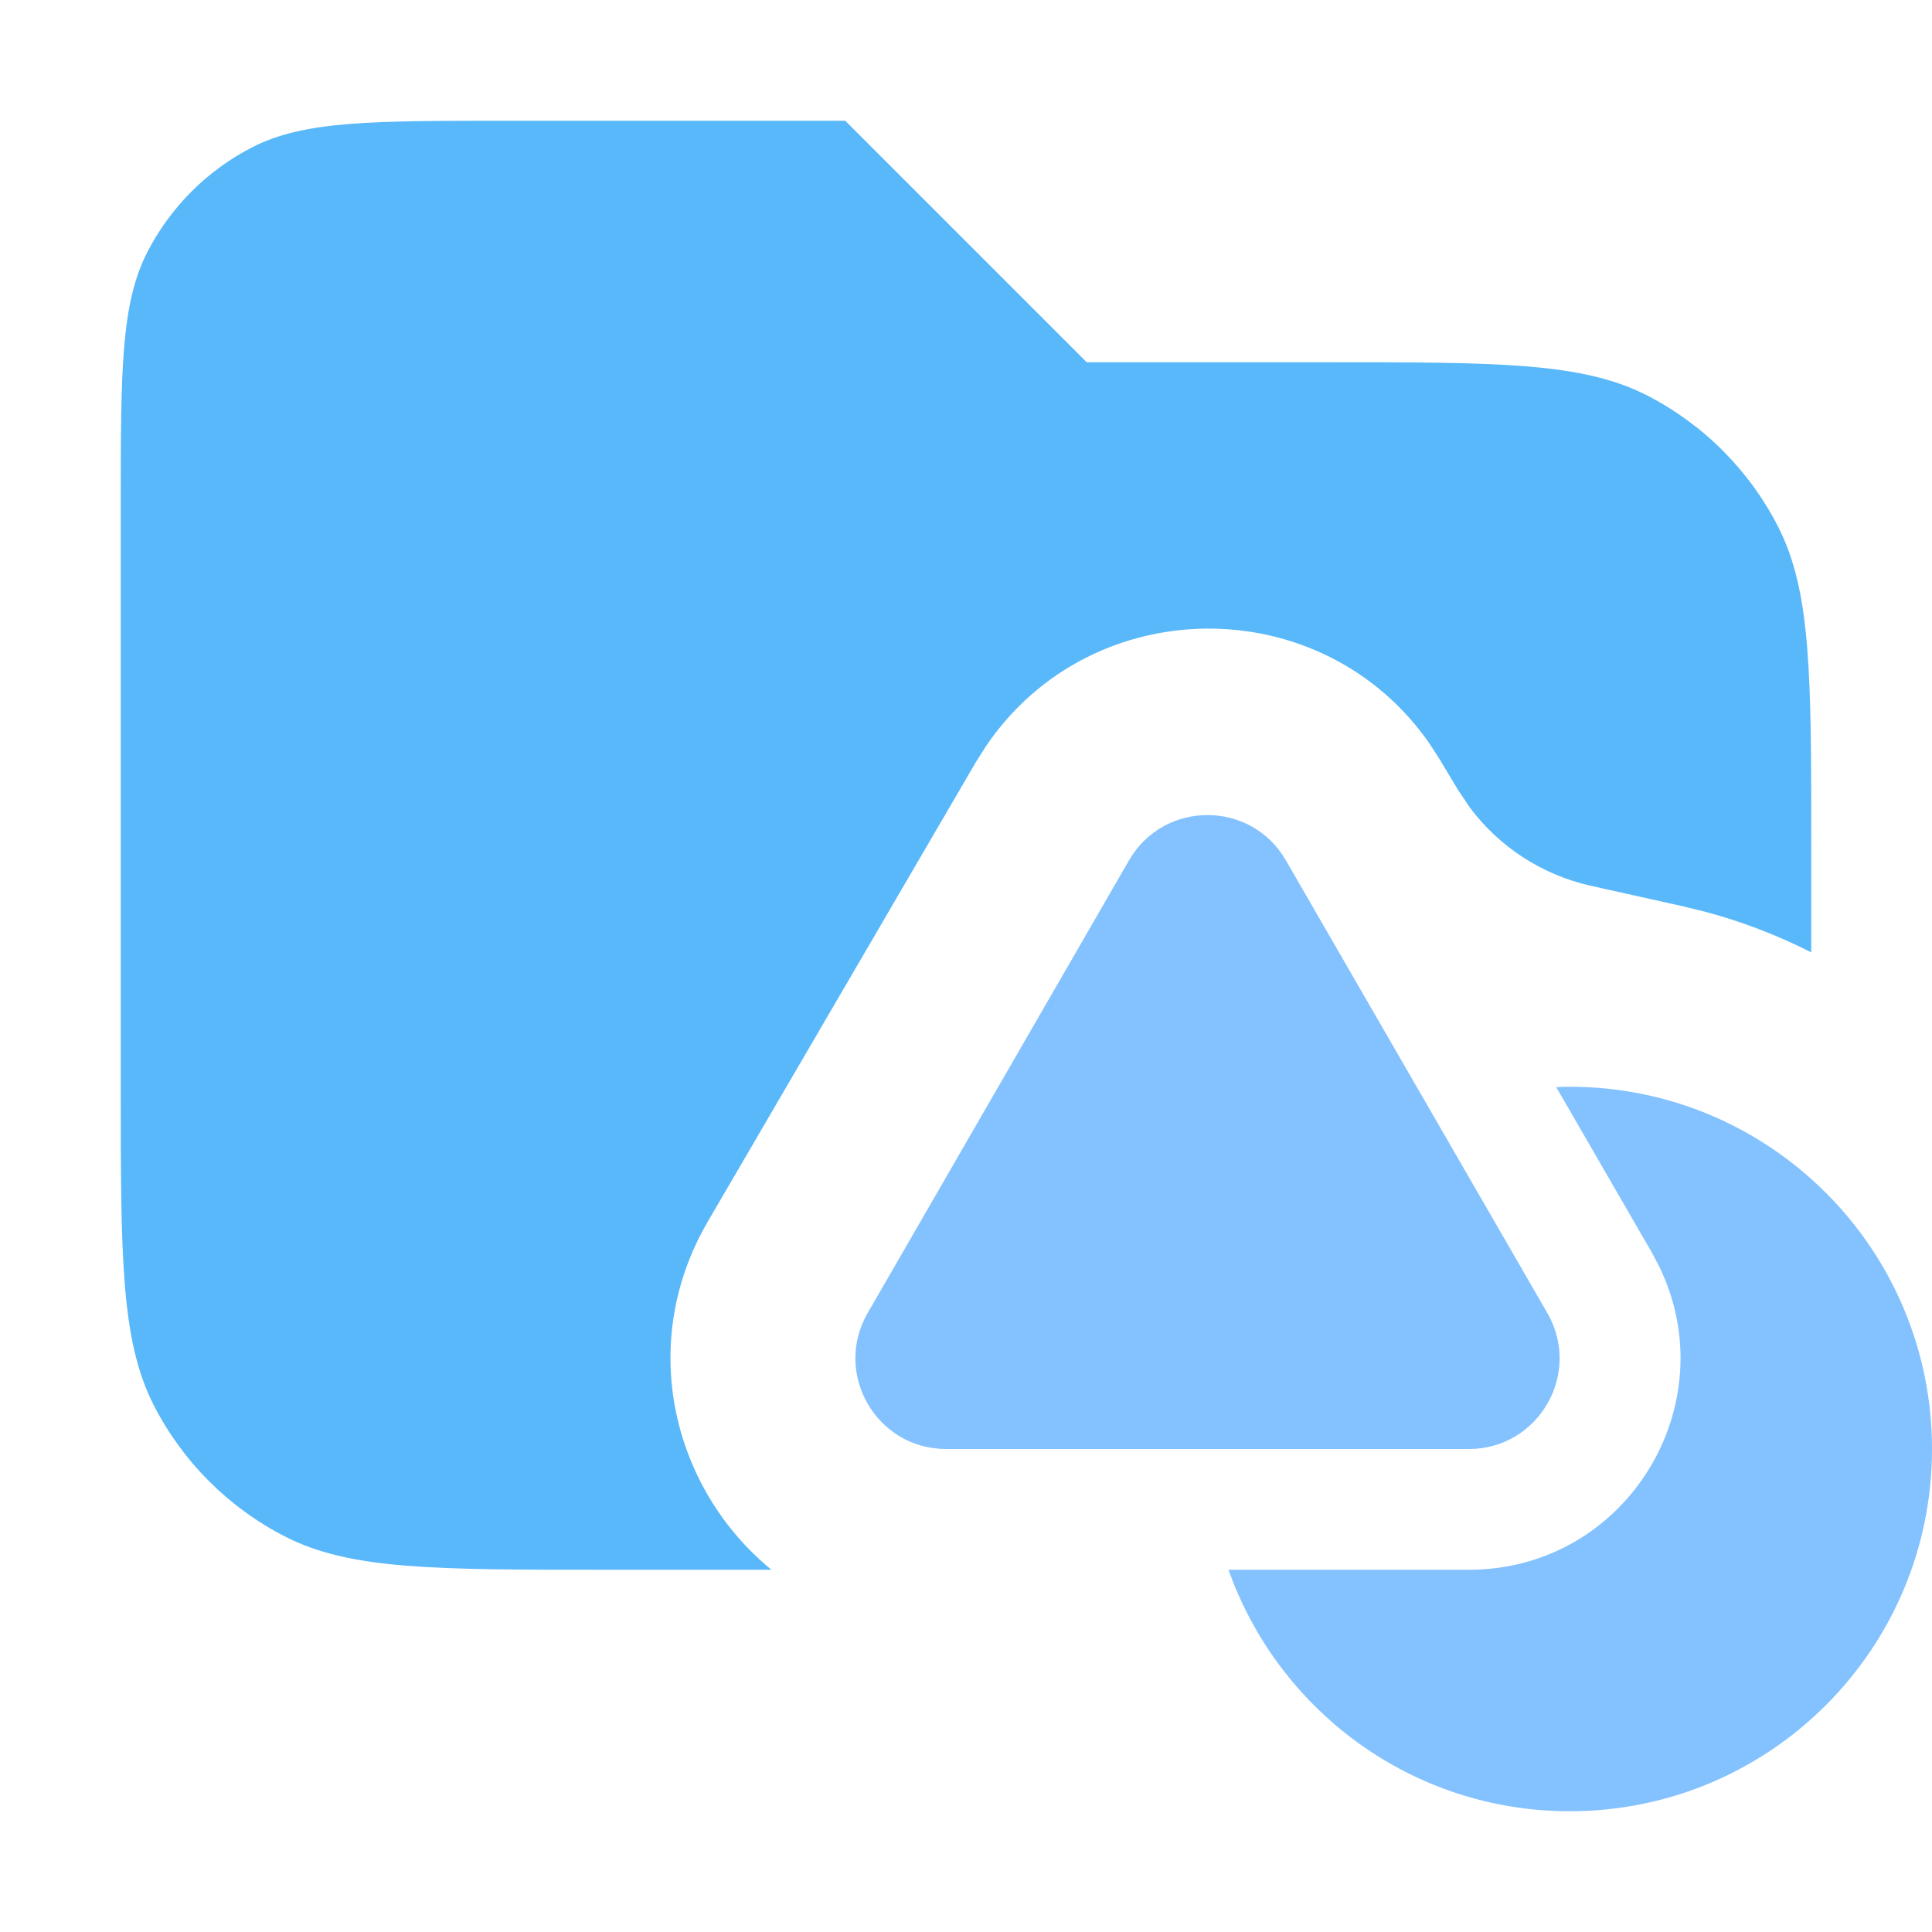
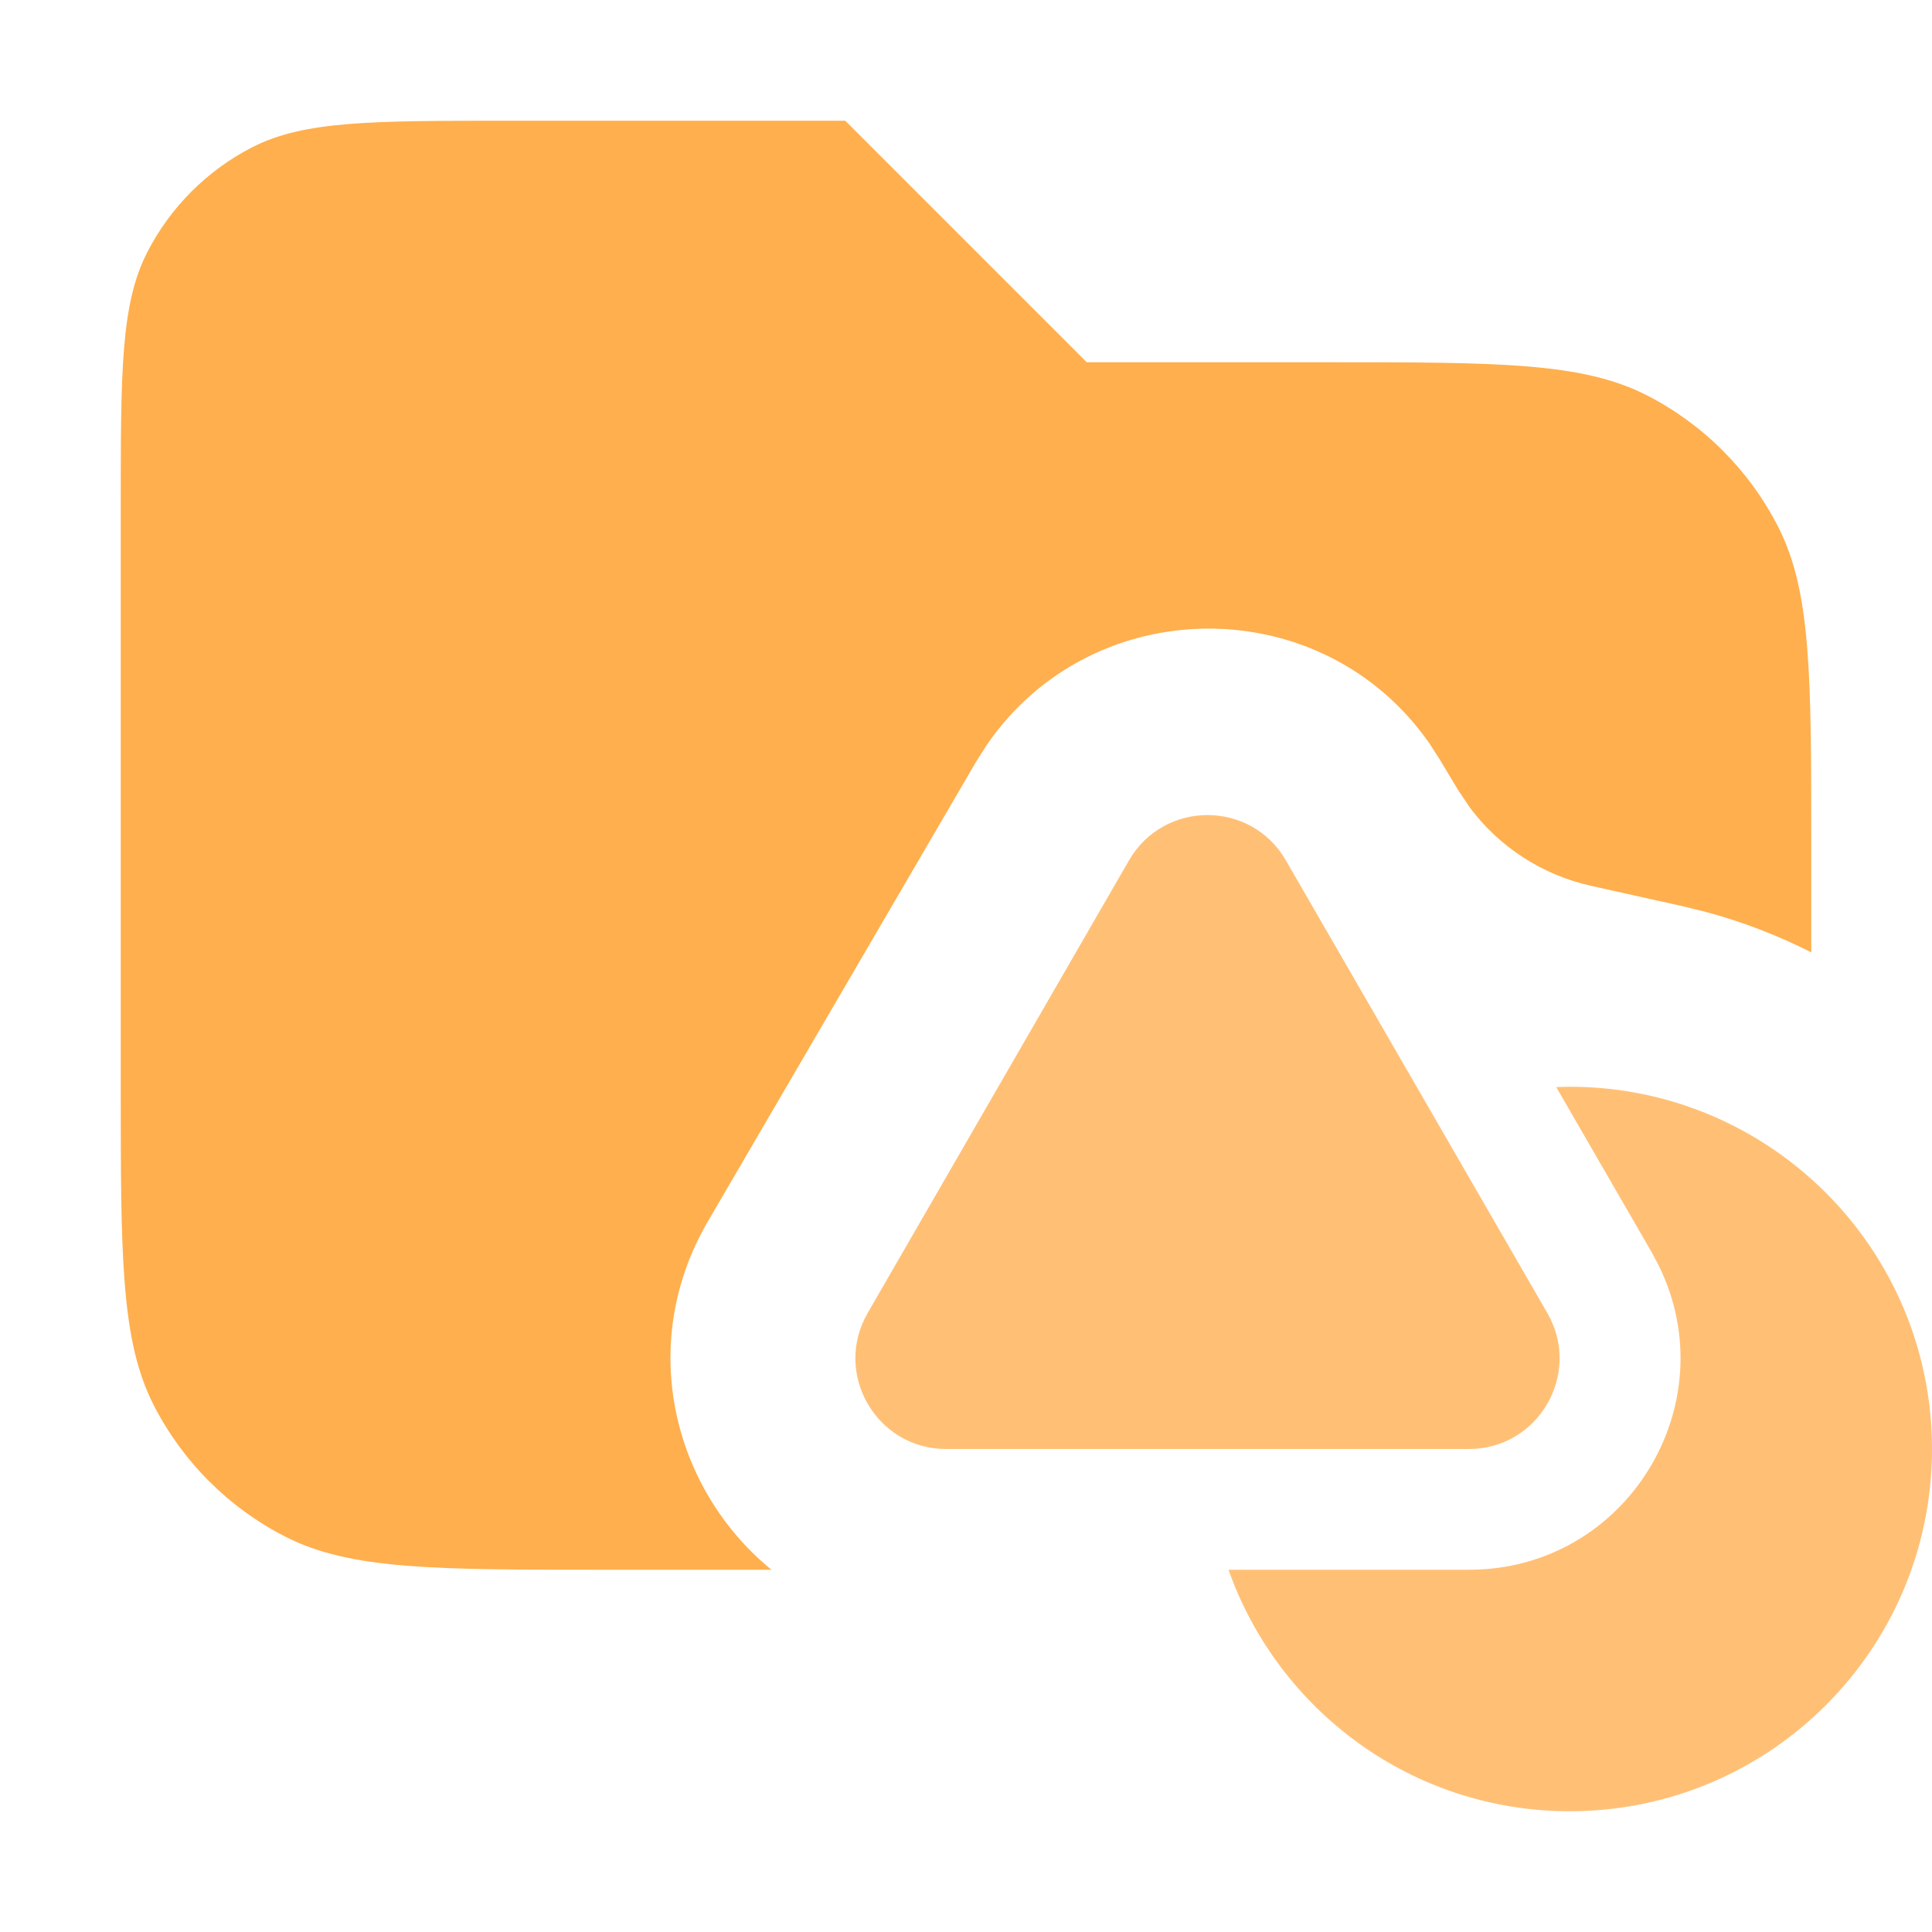
<svg xmlns="http://www.w3.org/2000/svg" width="16" height="16" viewBox="0 0 16 16" fill="none">
-   <path opacity="0.8" d="M9 3H11C12.4 3 13.1 3 13.635 3.272C14.105 3.512 14.488 3.895 14.727 4.365C15 4.9 15 5.6 15 7V7.887C14.726 7.748 14.435 7.635 14.13 7.553L13.935 7.505L13.176 7.336C12.773 7.246 12.418 7.016 12.173 6.688L12.075 6.542L11.923 6.289L11.838 6.157C10.949 4.879 9.038 4.891 8.165 6.18L8.081 6.313L5.862 10.116C5.266 11.139 5.579 12.339 6.389 13H5C3.6 13 2.9 13 2.365 12.727C1.895 12.488 1.512 12.105 1.272 11.635C1 11.1 1 10.4 1 9V4.2C1 3.08 1 2.52 1.218 2.092C1.41 1.716 1.716 1.41 2.092 1.218C2.52 1 3.08 1 4.2 1H7L9 3Z" fill="#30A6F9" />
-   <path d="M9.35 7.125C9.639 6.625 10.361 6.625 10.649 7.125L12.815 10.875C13.103 11.375 12.742 12 12.165 12H7.835C7.258 12 6.897 11.375 7.185 10.875L9.35 7.125Z" fill="#83C2FE" />
-   <path d="M13 9C14.657 9 16 10.343 16 12C16 13.657 14.657 15 13 15C11.694 15 10.586 14.165 10.174 13H12.165C13.47 13 14.301 11.632 13.739 10.485L13.681 10.375L12.888 9.003C12.925 9.002 12.962 9 13 9ZM12.852 11.551L12.815 11.625C12.83 11.598 12.844 11.57 12.855 11.542L12.852 11.551Z" fill="#83C2FE" />
+   <path opacity="0.8" d="M9 3H11C12.4 3 13.1 3 13.635 3.272C14.105 3.512 14.488 3.895 14.727 4.365C15 4.9 15 5.6 15 7V7.887C14.726 7.748 14.435 7.635 14.13 7.553L13.935 7.505L13.176 7.336C12.773 7.246 12.418 7.016 12.173 6.688L12.075 6.542L11.923 6.289L11.838 6.157C10.949 4.879 9.038 4.891 8.165 6.18L8.081 6.313L5.862 10.116C5.266 11.139 5.579 12.339 6.389 13H5C3.6 13 2.9 13 2.365 12.727C1.895 12.488 1.512 12.105 1.272 11.635C1 11.1 1 10.4 1 9V4.2C1 3.08 1 2.52 1.218 2.092C1.41 1.716 1.716 1.41 2.092 1.218C2.52 1 3.08 1 4.2 1H7L9 3Z" fill="#FF9B20" />
+   <path d="M9.35 7.125C9.639 6.625 10.361 6.625 10.649 7.125L12.815 10.875C13.103 11.375 12.742 12 12.165 12H7.835C7.258 12 6.897 11.375 7.185 10.875L9.35 7.125Z" fill="#FFC076" />
+   <path d="M13 9C14.657 9 16 10.343 16 12C16 13.657 14.657 15 13 15C11.694 15 10.586 14.165 10.174 13H12.165C13.47 13 14.301 11.632 13.739 10.485L13.681 10.375L12.888 9.003C12.925 9.002 12.962 9 13 9ZM12.852 11.551L12.815 11.625C12.83 11.598 12.844 11.57 12.855 11.542L12.852 11.551Z" fill="#FFC076" />
</svg>
